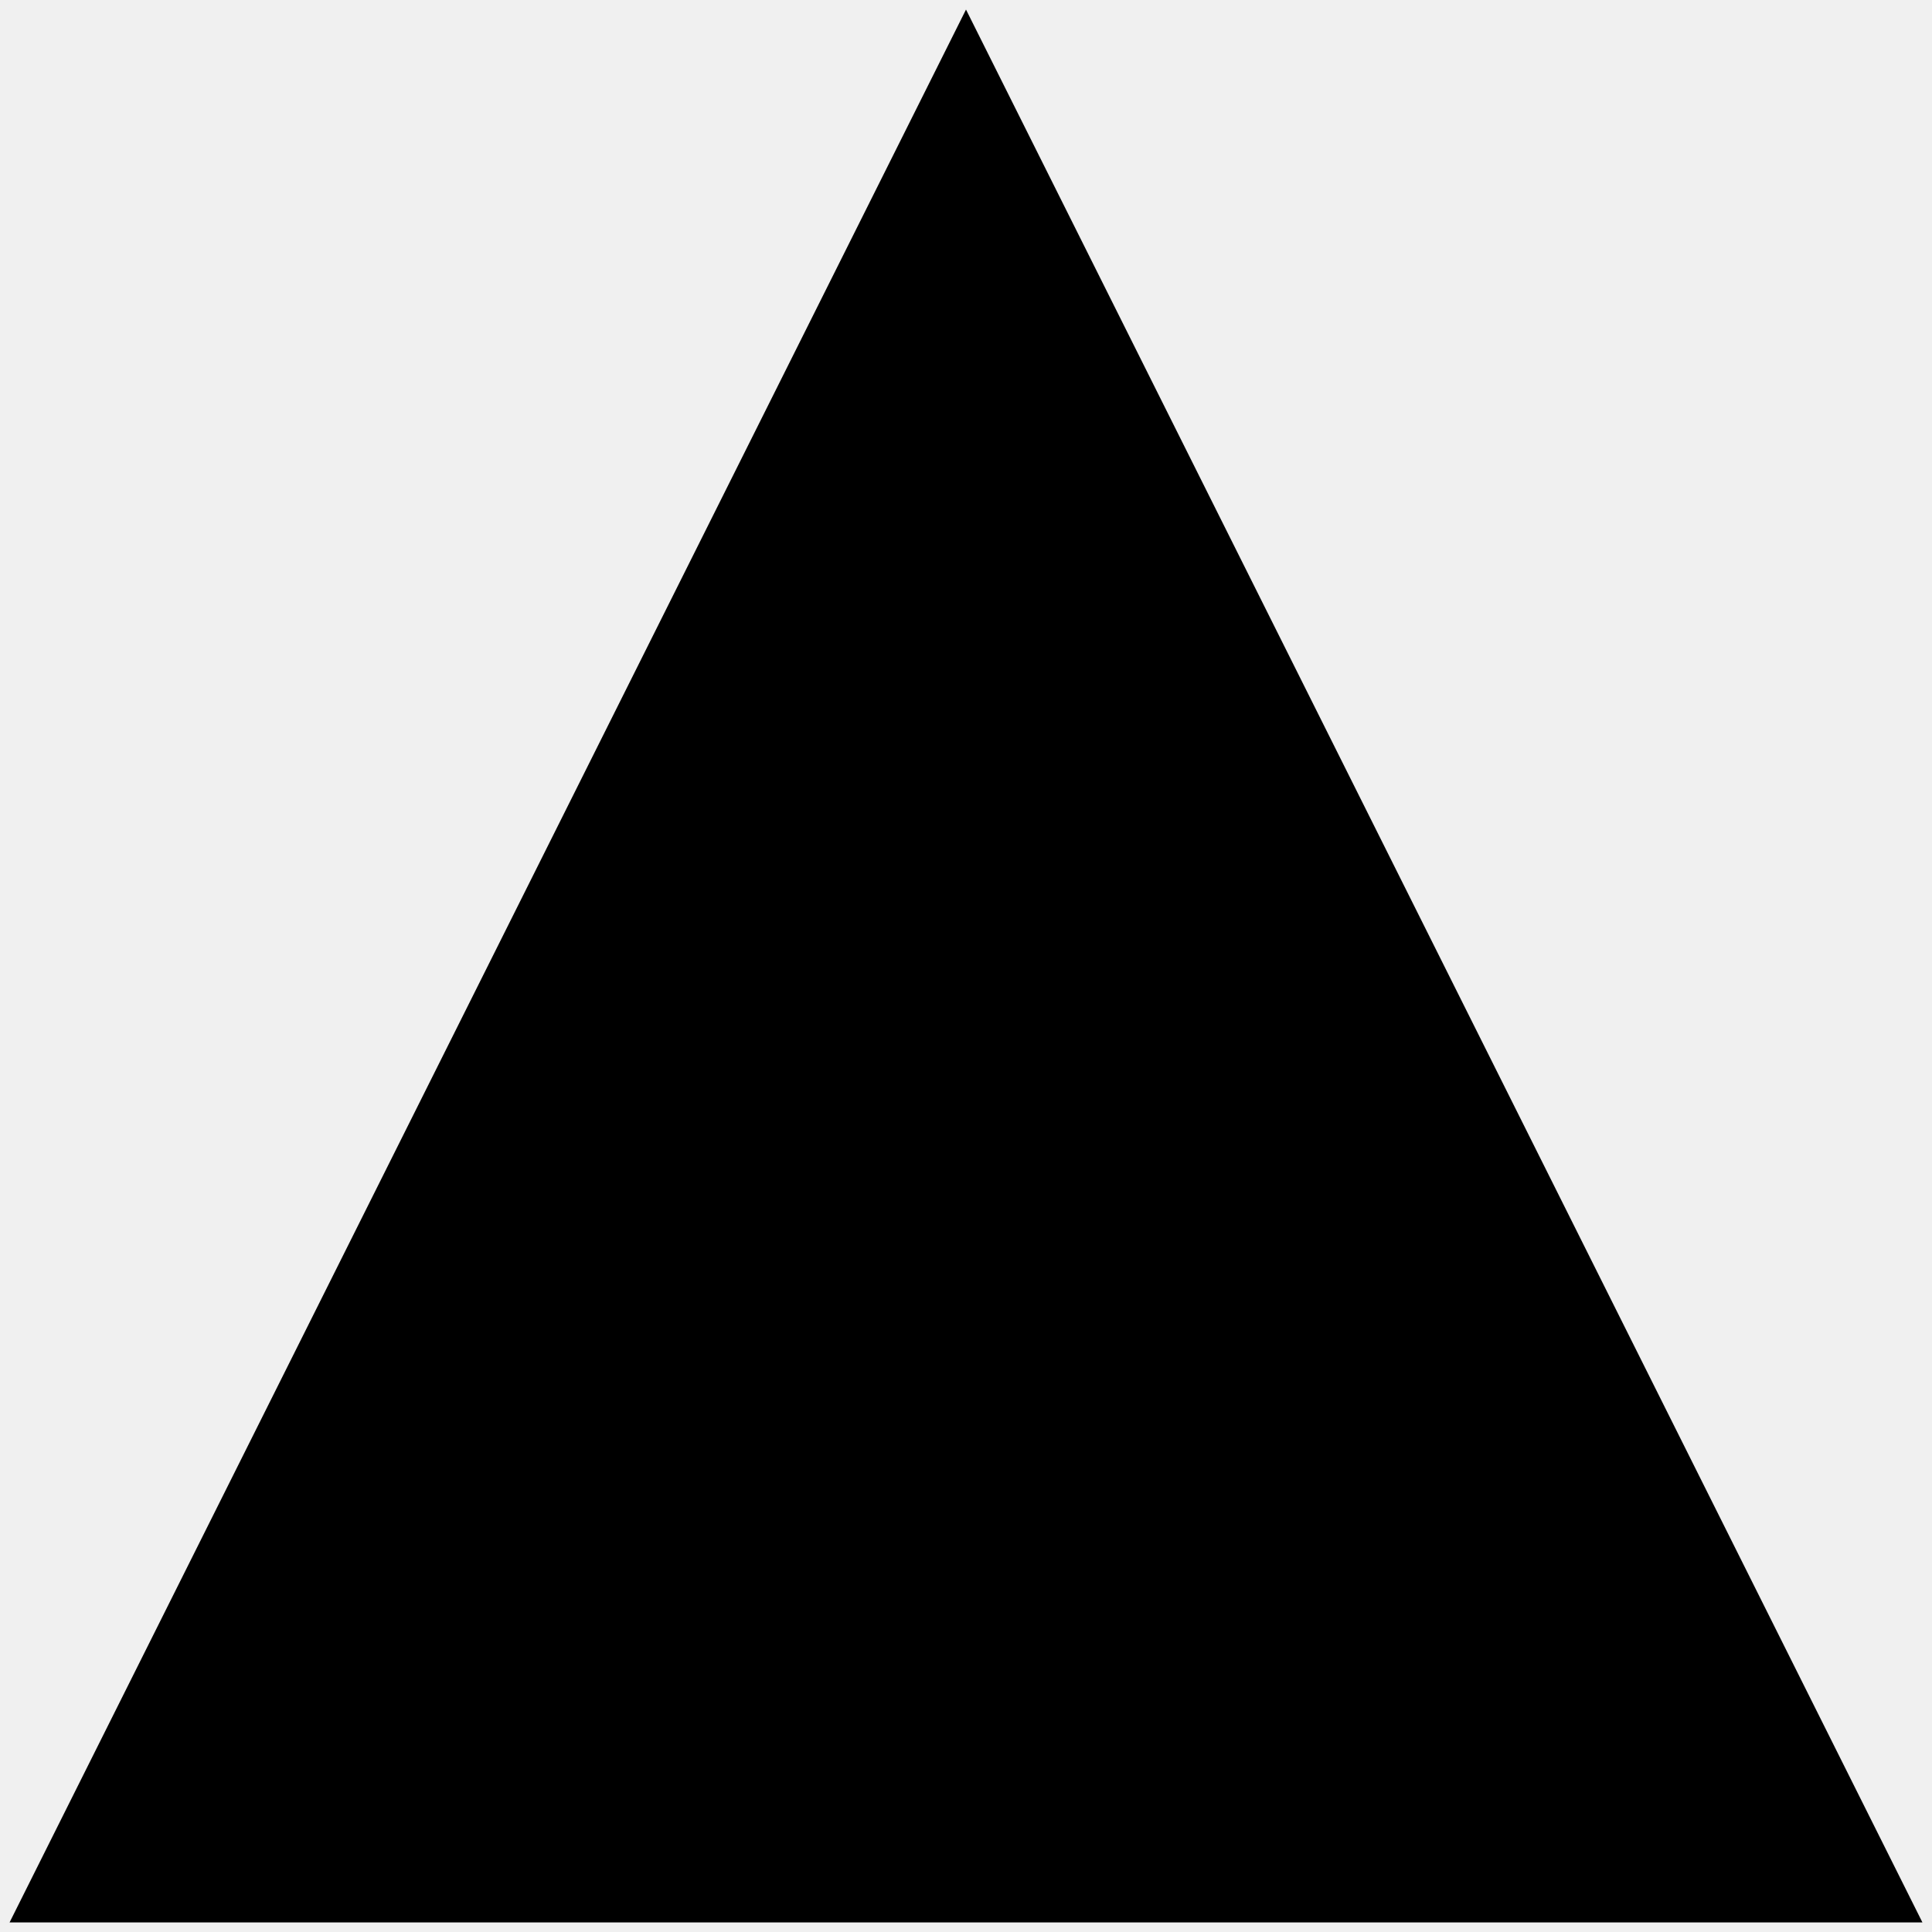
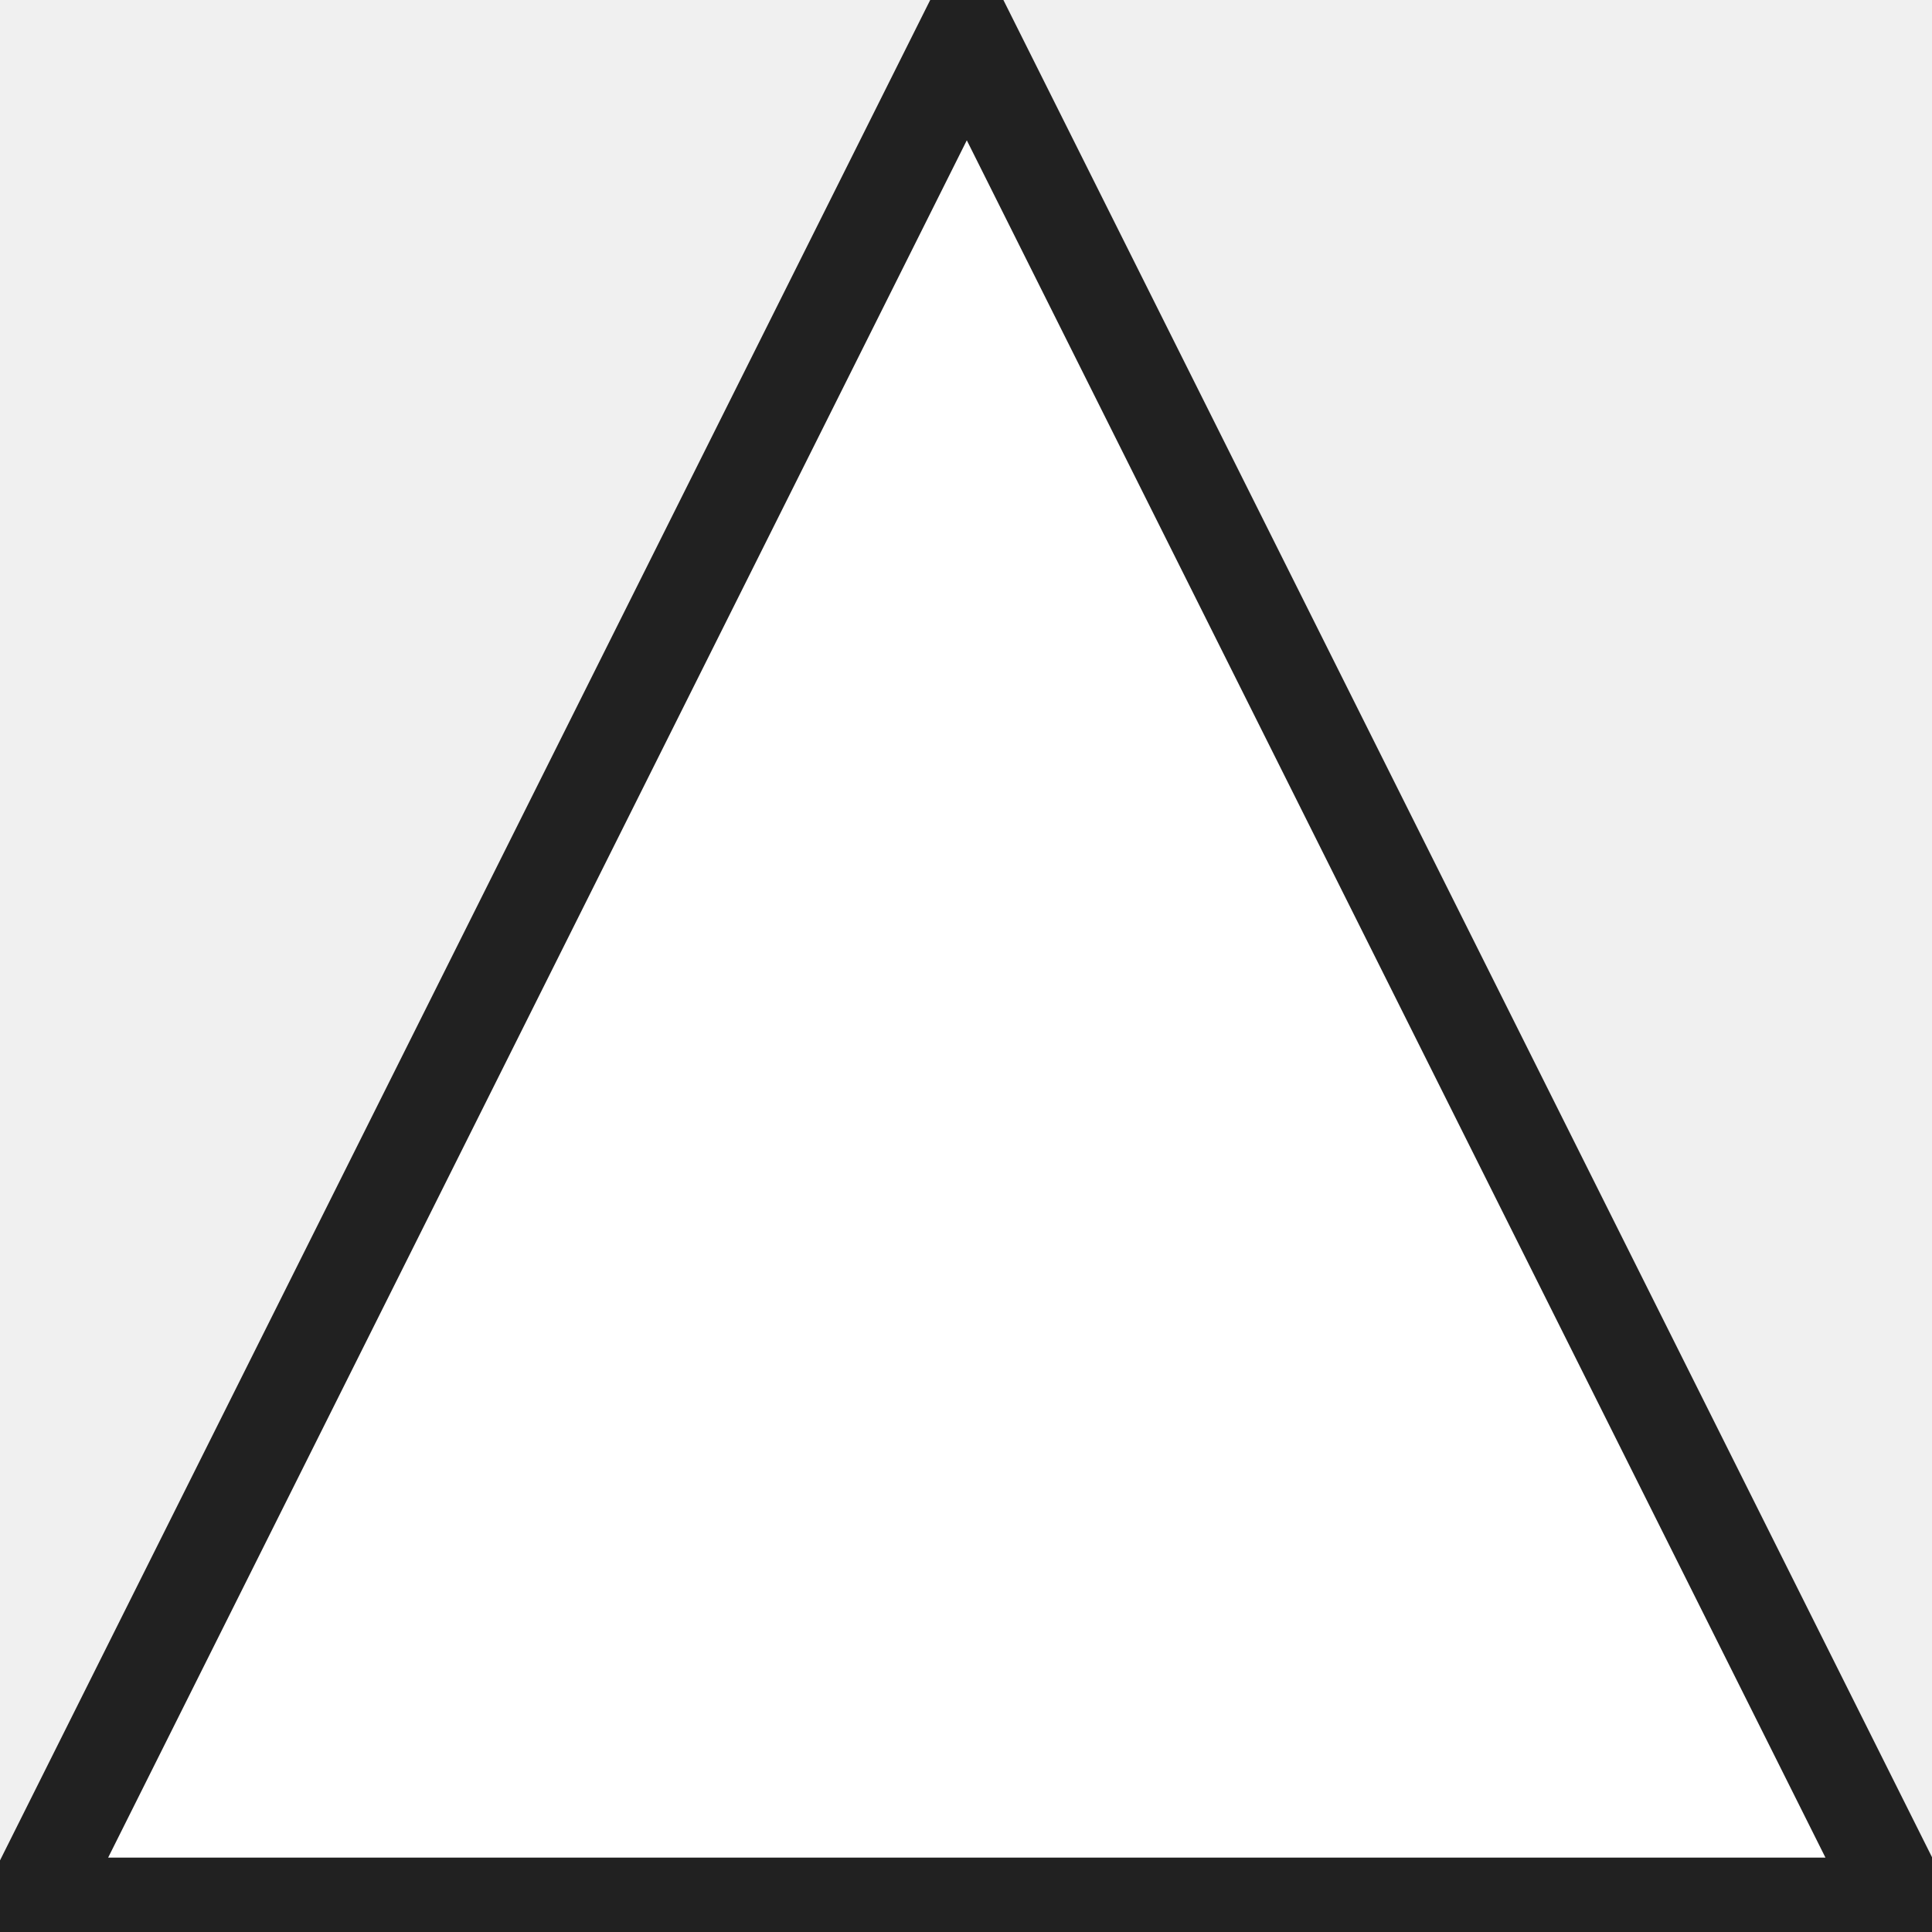
- <svg xmlns="http://www.w3.org/2000/svg" xml:space="preserve" width="100" height="100" viewBox="180 219 101 101">
-   <path d="m75 50 25 50H0l25-50L50 0z" style="stroke:none;stroke-width:1;stroke-dasharray:none;stroke-linecap:butt;stroke-dashoffset:0;stroke-linejoin:miter;stroke-miterlimit:4;fill:#000;fill-rule:nonzero;opacity:1" transform="translate(180.5 219.5)" vector-effect="non-scaling-stroke" />
+ <svg xmlns="http://www.w3.org/2000/svg" xml:space="preserve" width="100" height="100" viewBox="180 219 101 101" version="1.1" id="svg4980">
+   <defs id="defs4984" />
+   <path d="m 255.005,269.68 24.463,48.926 h -97.852 l 24.463,-48.926 24.463,-48.926 z" style="opacity:1;fill:#ffffff;fill-opacity:1;fill-rule:nonzero;stroke:#212121;stroke-width:4.942;stroke-linecap:butt;stroke-linejoin:miter;stroke-miterlimit:4;stroke-dasharray:none;stroke-dashoffset:0;stroke-opacity:1" vector-effect="non-scaling-stroke" id="path4978" />
</svg>
